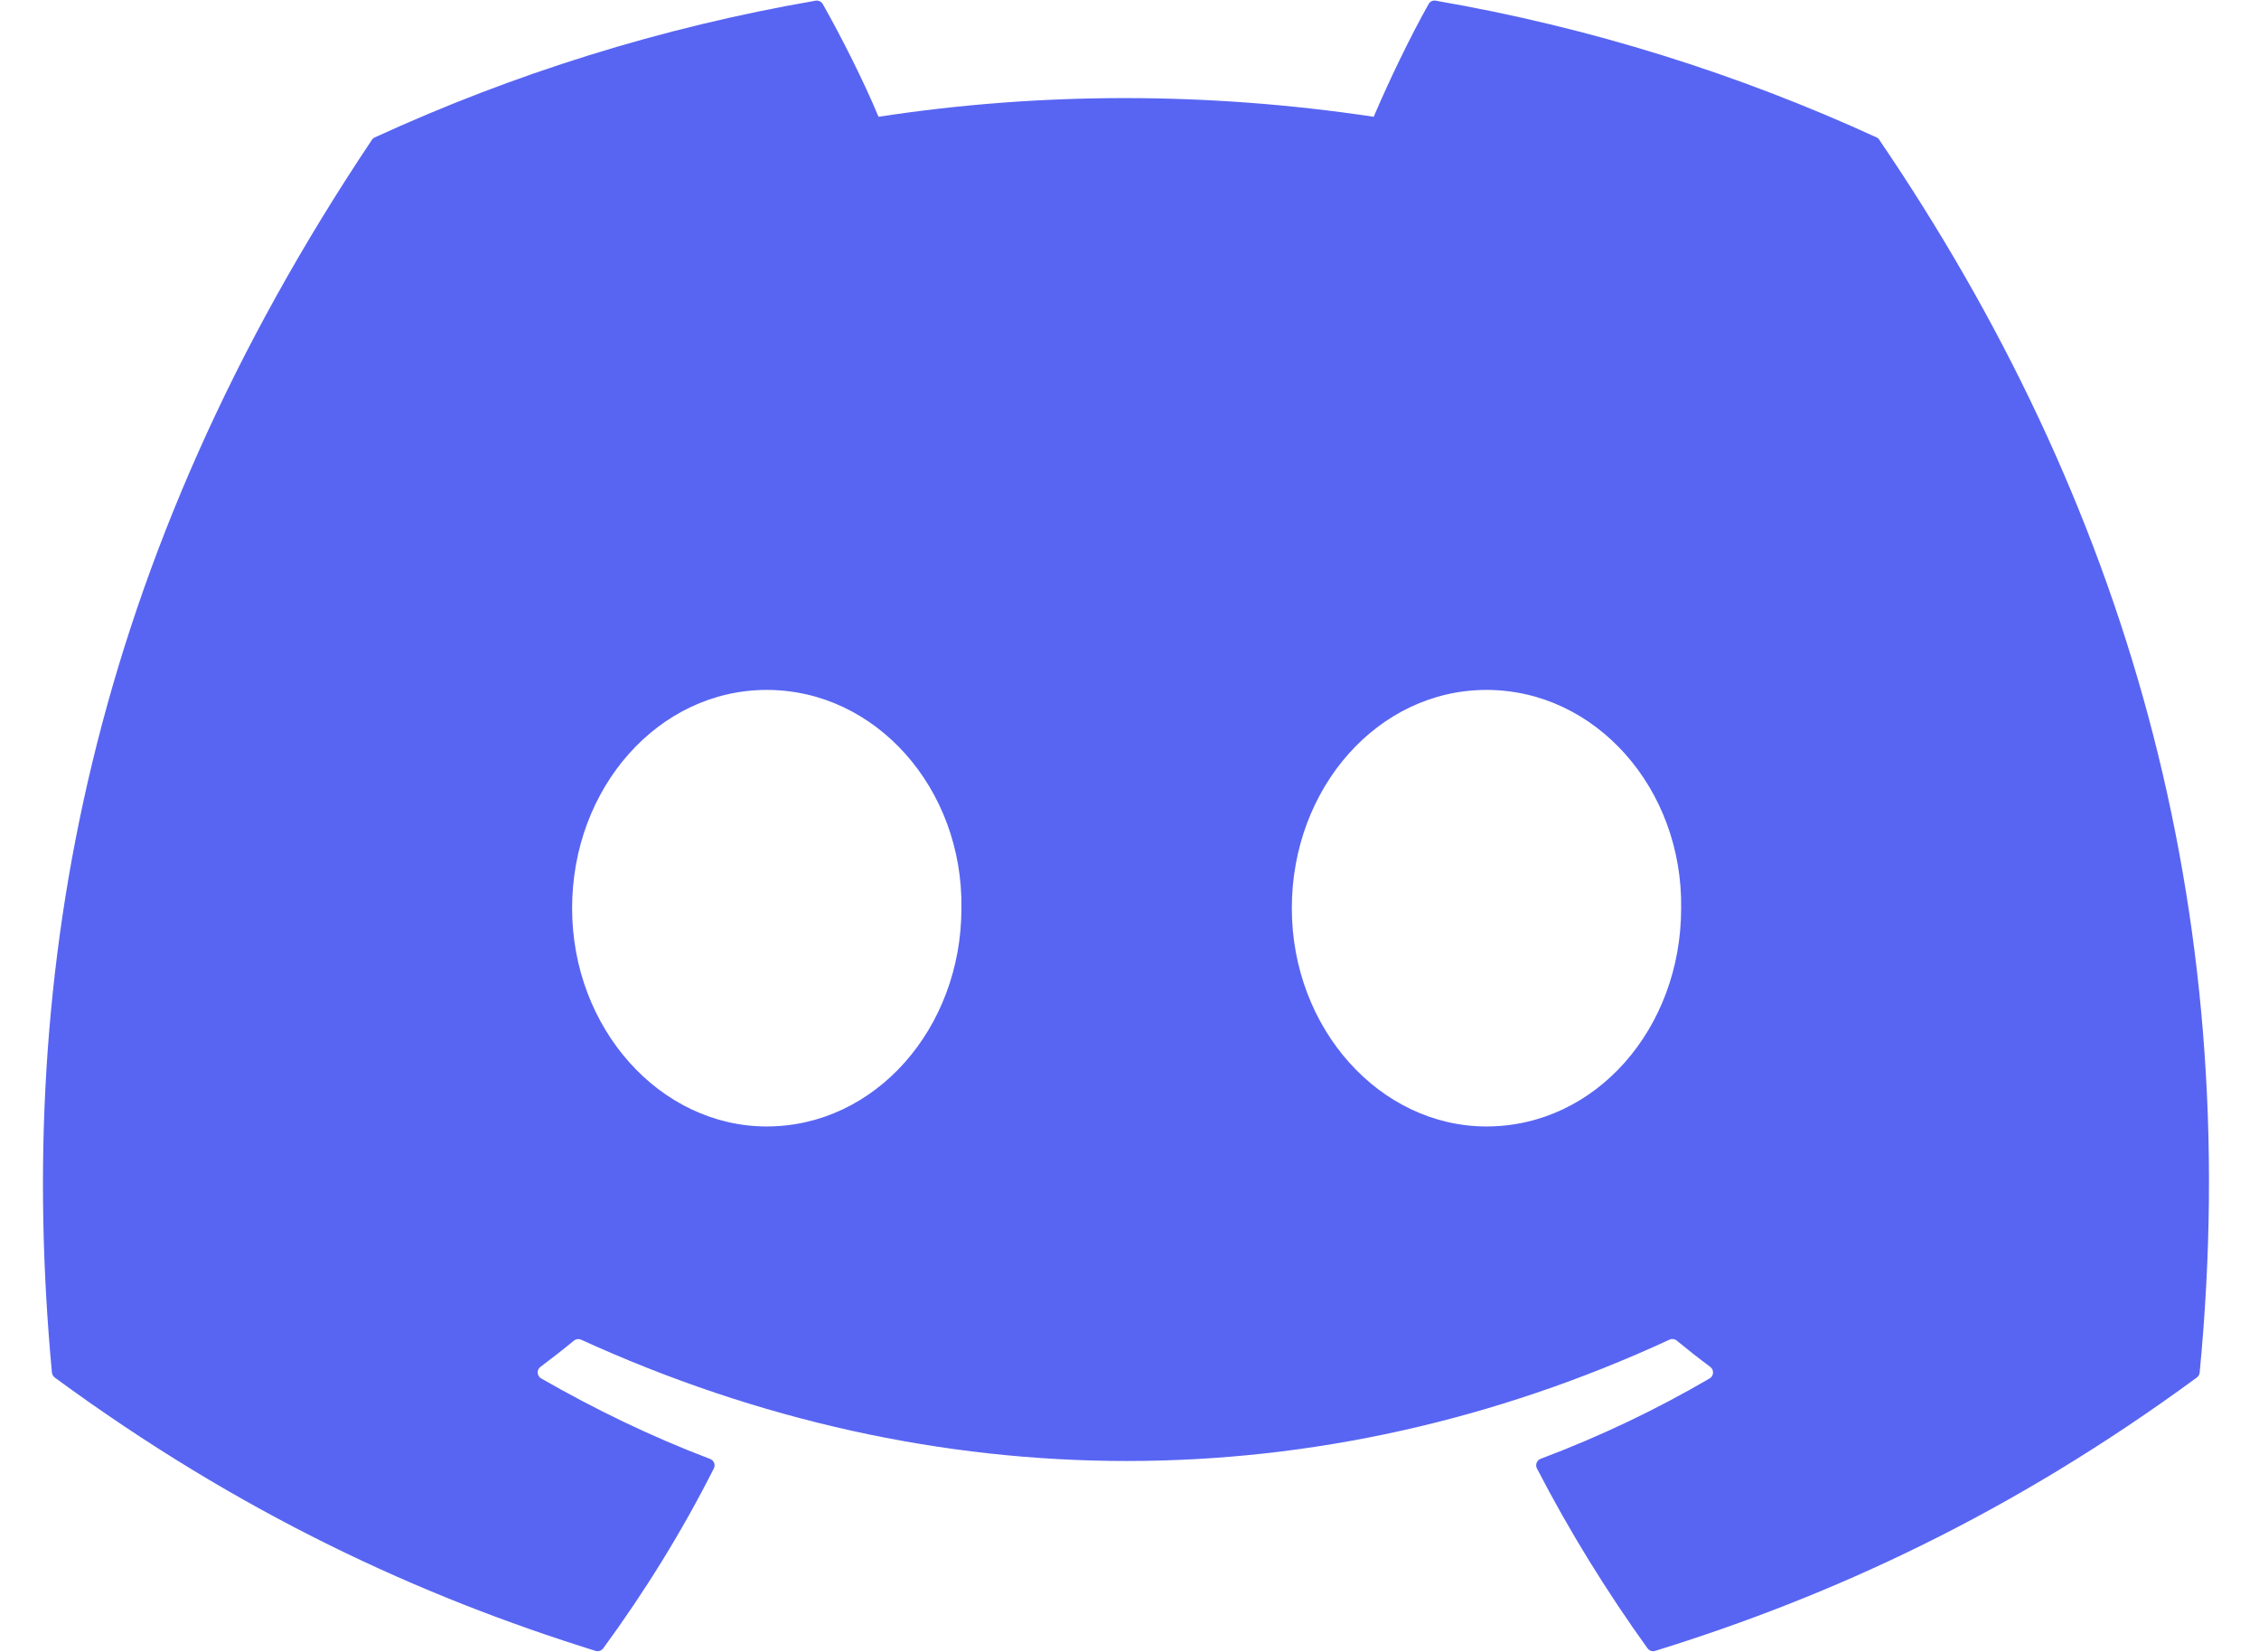
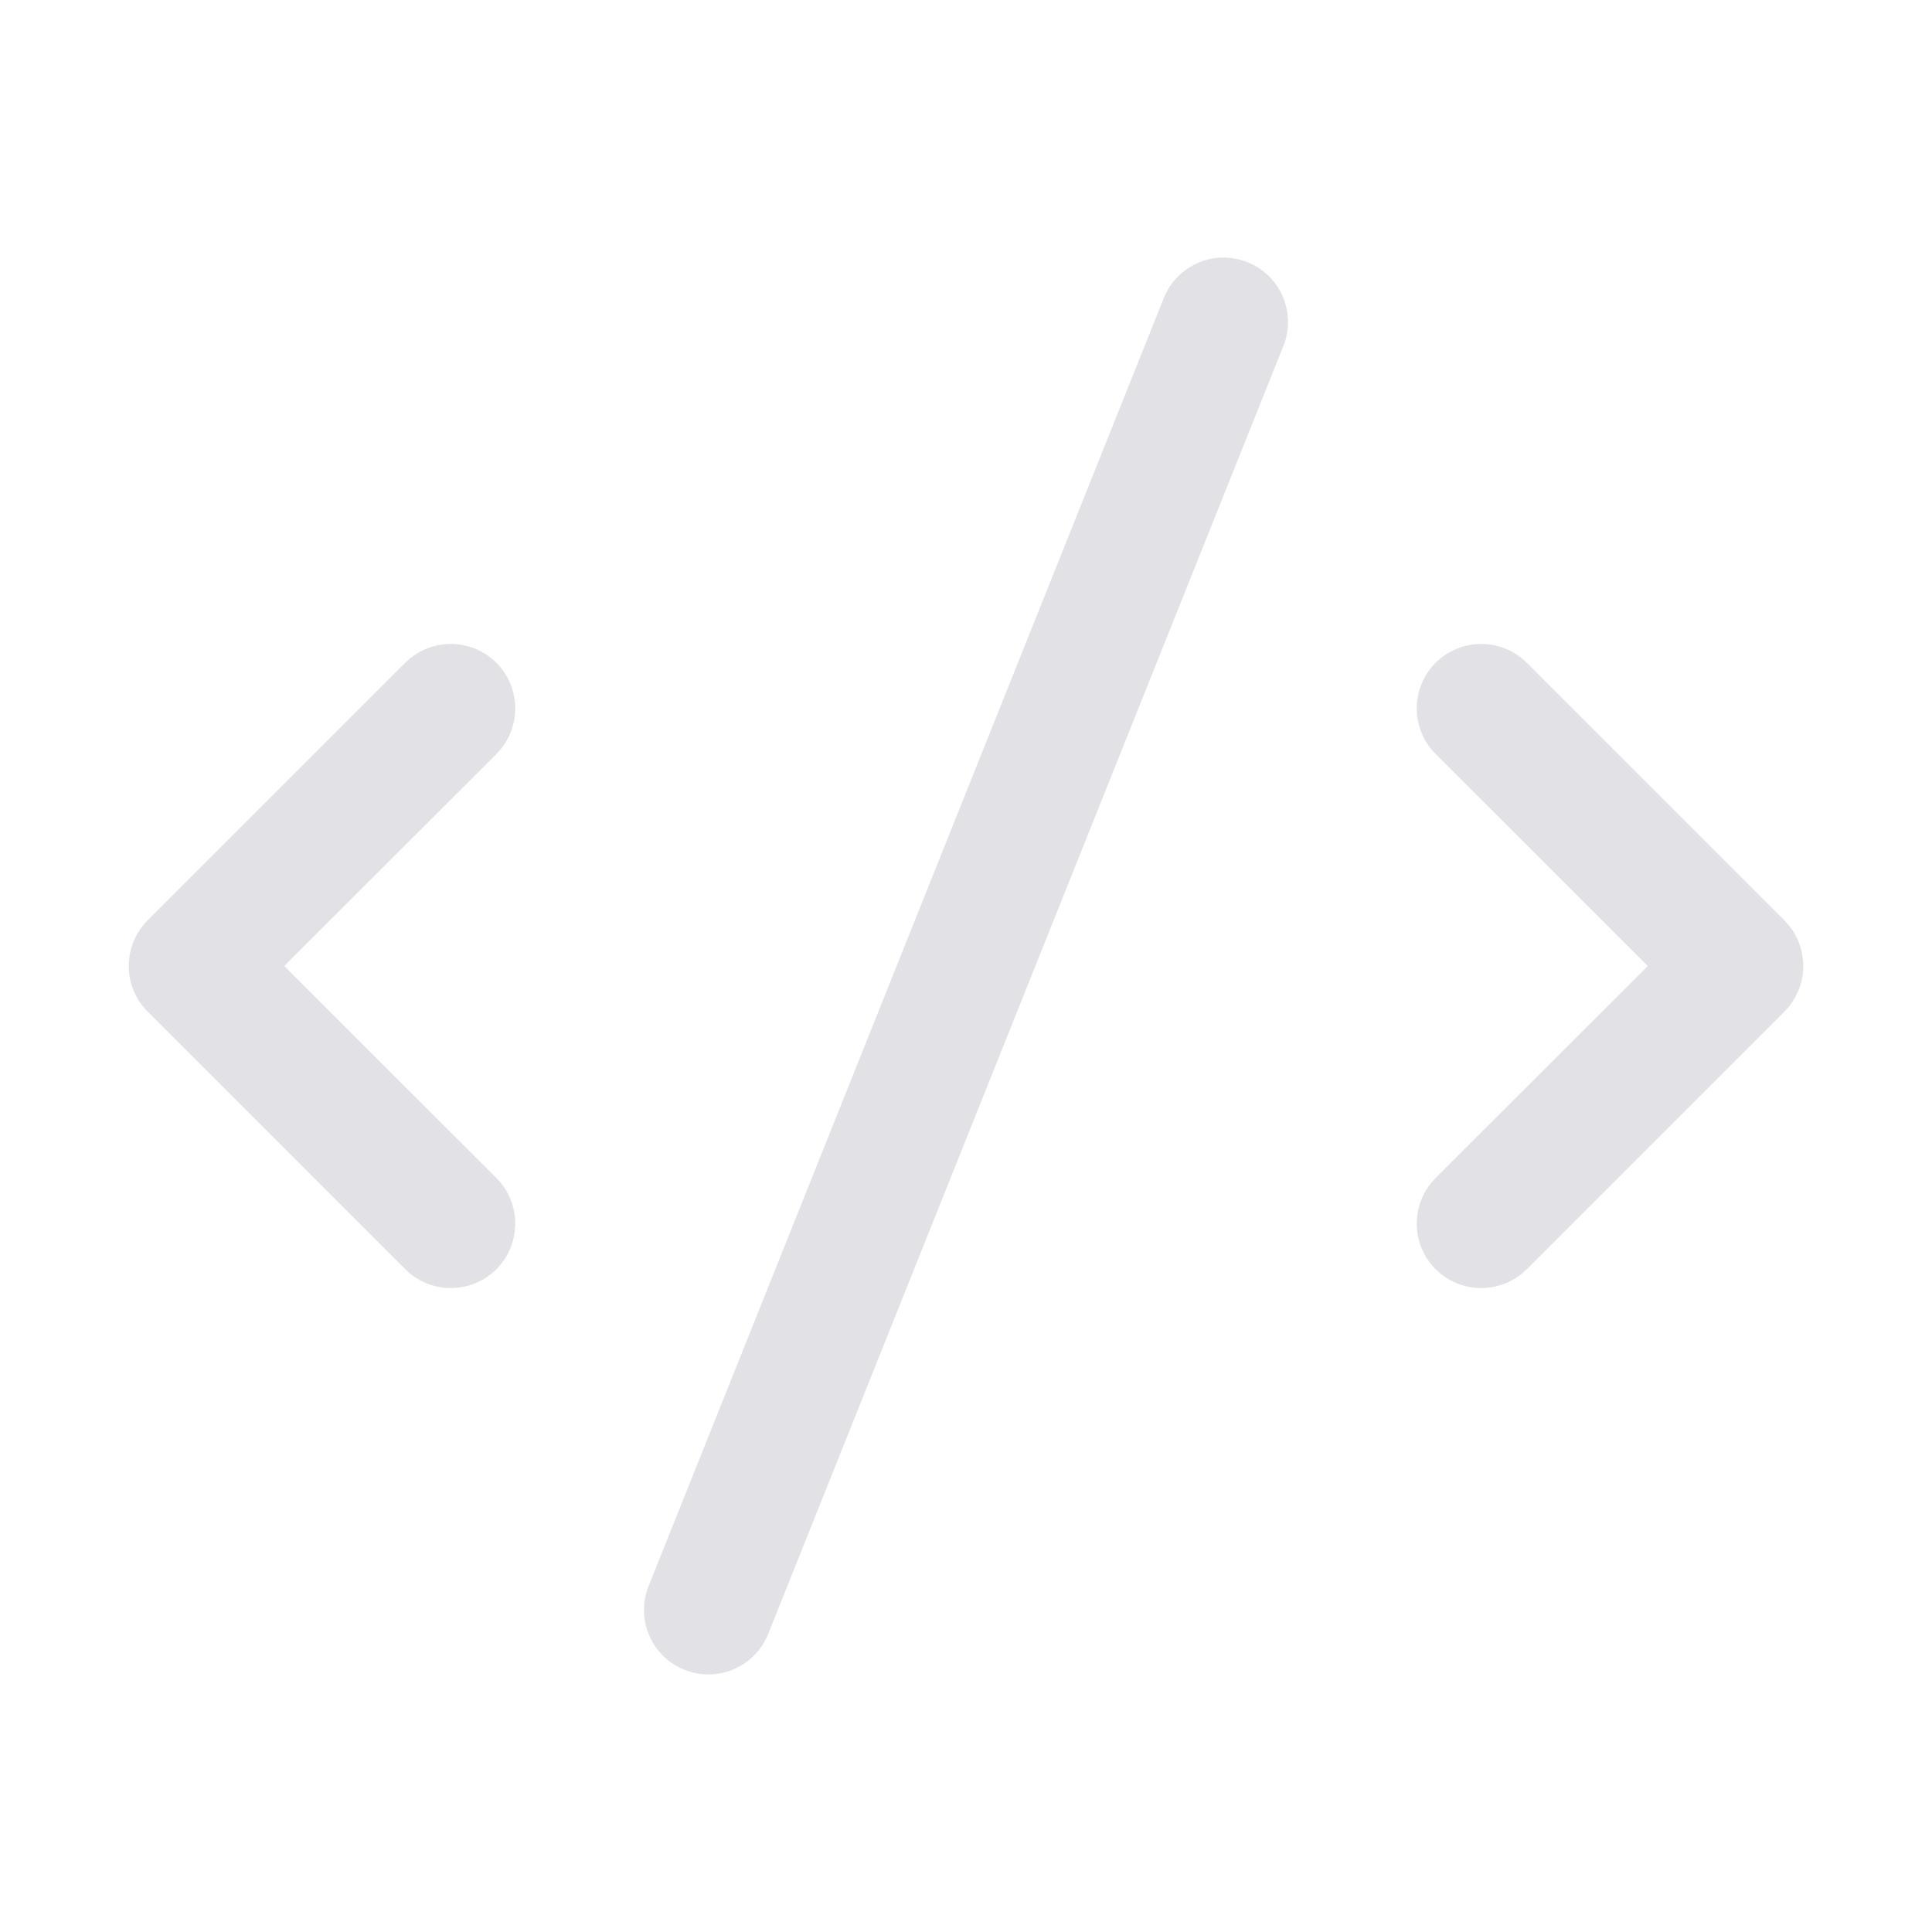
- <svg xmlns="http://www.w3.org/2000/svg" height="1828" viewBox="-10.63 -.071 823.87 610.07" width="2500">
-   <path d="m678.27 51.62c90.35 132.84 134.97 282.68 118.29 455.18-.07.73-.45 1.4-1.05 1.84-68.42 50.24-134.71 80.73-200.07 100.95a2.55 2.55 0 0 1 -2.81-.95c-15.1-21.01-28.82-43.16-40.84-66.42-.69-1.37-.06-3.02 1.36-3.56 21.79-8.21 42.51-18.05 62.44-29.7 1.57-.92 1.67-3.17.22-4.25-4.23-3.14-8.42-6.44-12.43-9.74-.75-.61-1.76-.73-2.61-.32-129.39 59.75-271.13 59.75-402.05 0-.85-.38-1.86-.25-2.59.35-4 3.3-8.2 6.57-12.39 9.71-1.45 1.08-1.33 3.33.25 4.25 19.93 11.43 40.65 21.49 62.41 29.74 1.41.54 2.08 2.15 1.38 3.52-11.76 23.29-25.48 45.44-40.86 66.45-.67.85-1.77 1.24-2.81.92-65.05-20.22-131.34-50.71-199.76-100.95-.57-.44-.98-1.14-1.04-1.87-13.94-149.21 14.47-300.29 118.18-455.18.25-.41.63-.73 1.07-.92 51.03-23.42 105.7-40.65 162.84-50.49 1.04-.16 2.08.32 2.62 1.24 7.06 12.5 15.13 28.53 20.59 41.63 60.23-9.2 121.4-9.2 182.89 0 5.46-12.82 13.25-29.13 20.28-41.63a2.47 2.47 0 0 1 2.62-1.24c57.17 9.87 111.84 27.1 162.83 50.49.45.19.82.51 1.04.95zm-339.04 283.7c.63-44.11-31.53-80.61-71.9-80.61-40.04 0-71.89 36.18-71.89 80.61 0 44.42 32.48 80.6 71.89 80.6 40.05 0 71.9-36.18 71.9-80.6zm265.82 0c.63-44.11-31.53-80.61-71.89-80.61-40.05 0-71.9 36.18-71.9 80.61 0 44.42 32.48 80.6 71.9 80.6 40.36 0 71.89-36.18 71.89-80.6z" fill="#5865f2" />
+ <svg xmlns="http://www.w3.org/2000/svg" width="30" height="30" viewBox="0 0 15 15" fill="#E1E1E6">
+   <path d="M9.964 2.686C10.067 2.429 9.942 2.138 9.686 2.036C9.429 1.933 9.138 2.058 9.036 2.314L5.036 12.314C4.933 12.571 5.058 12.862 5.314 12.964C5.571 13.067 5.862 12.942 5.964 12.686L9.964 2.686ZM3.854 5.146C4.049 5.342 4.049 5.658 3.854 5.854L2.207 7.5L3.854 9.146C4.049 9.342 4.049 9.658 3.854 9.854C3.658 10.049 3.342 10.049 3.146 9.854L1.146 7.854C0.951 7.658 0.951 7.342 1.146 7.146L3.146 5.146C3.342 4.951 3.658 4.951 3.854 5.146ZM11.146 5.146C11.342 4.951 11.658 4.951 11.854 5.146L13.854 7.146C14.049 7.342 14.049 7.658 13.854 7.854L11.854 9.854C11.658 10.049 11.342 10.049 11.146 9.854C10.951 9.658 10.951 9.342 11.146 9.146L12.793 7.5L11.146 5.854C10.951 5.658 10.951 5.342 11.146 5.146Z" fill="#E1E1E6" fill-rule="evenodd" clip-rule="evenodd" />
</svg>
